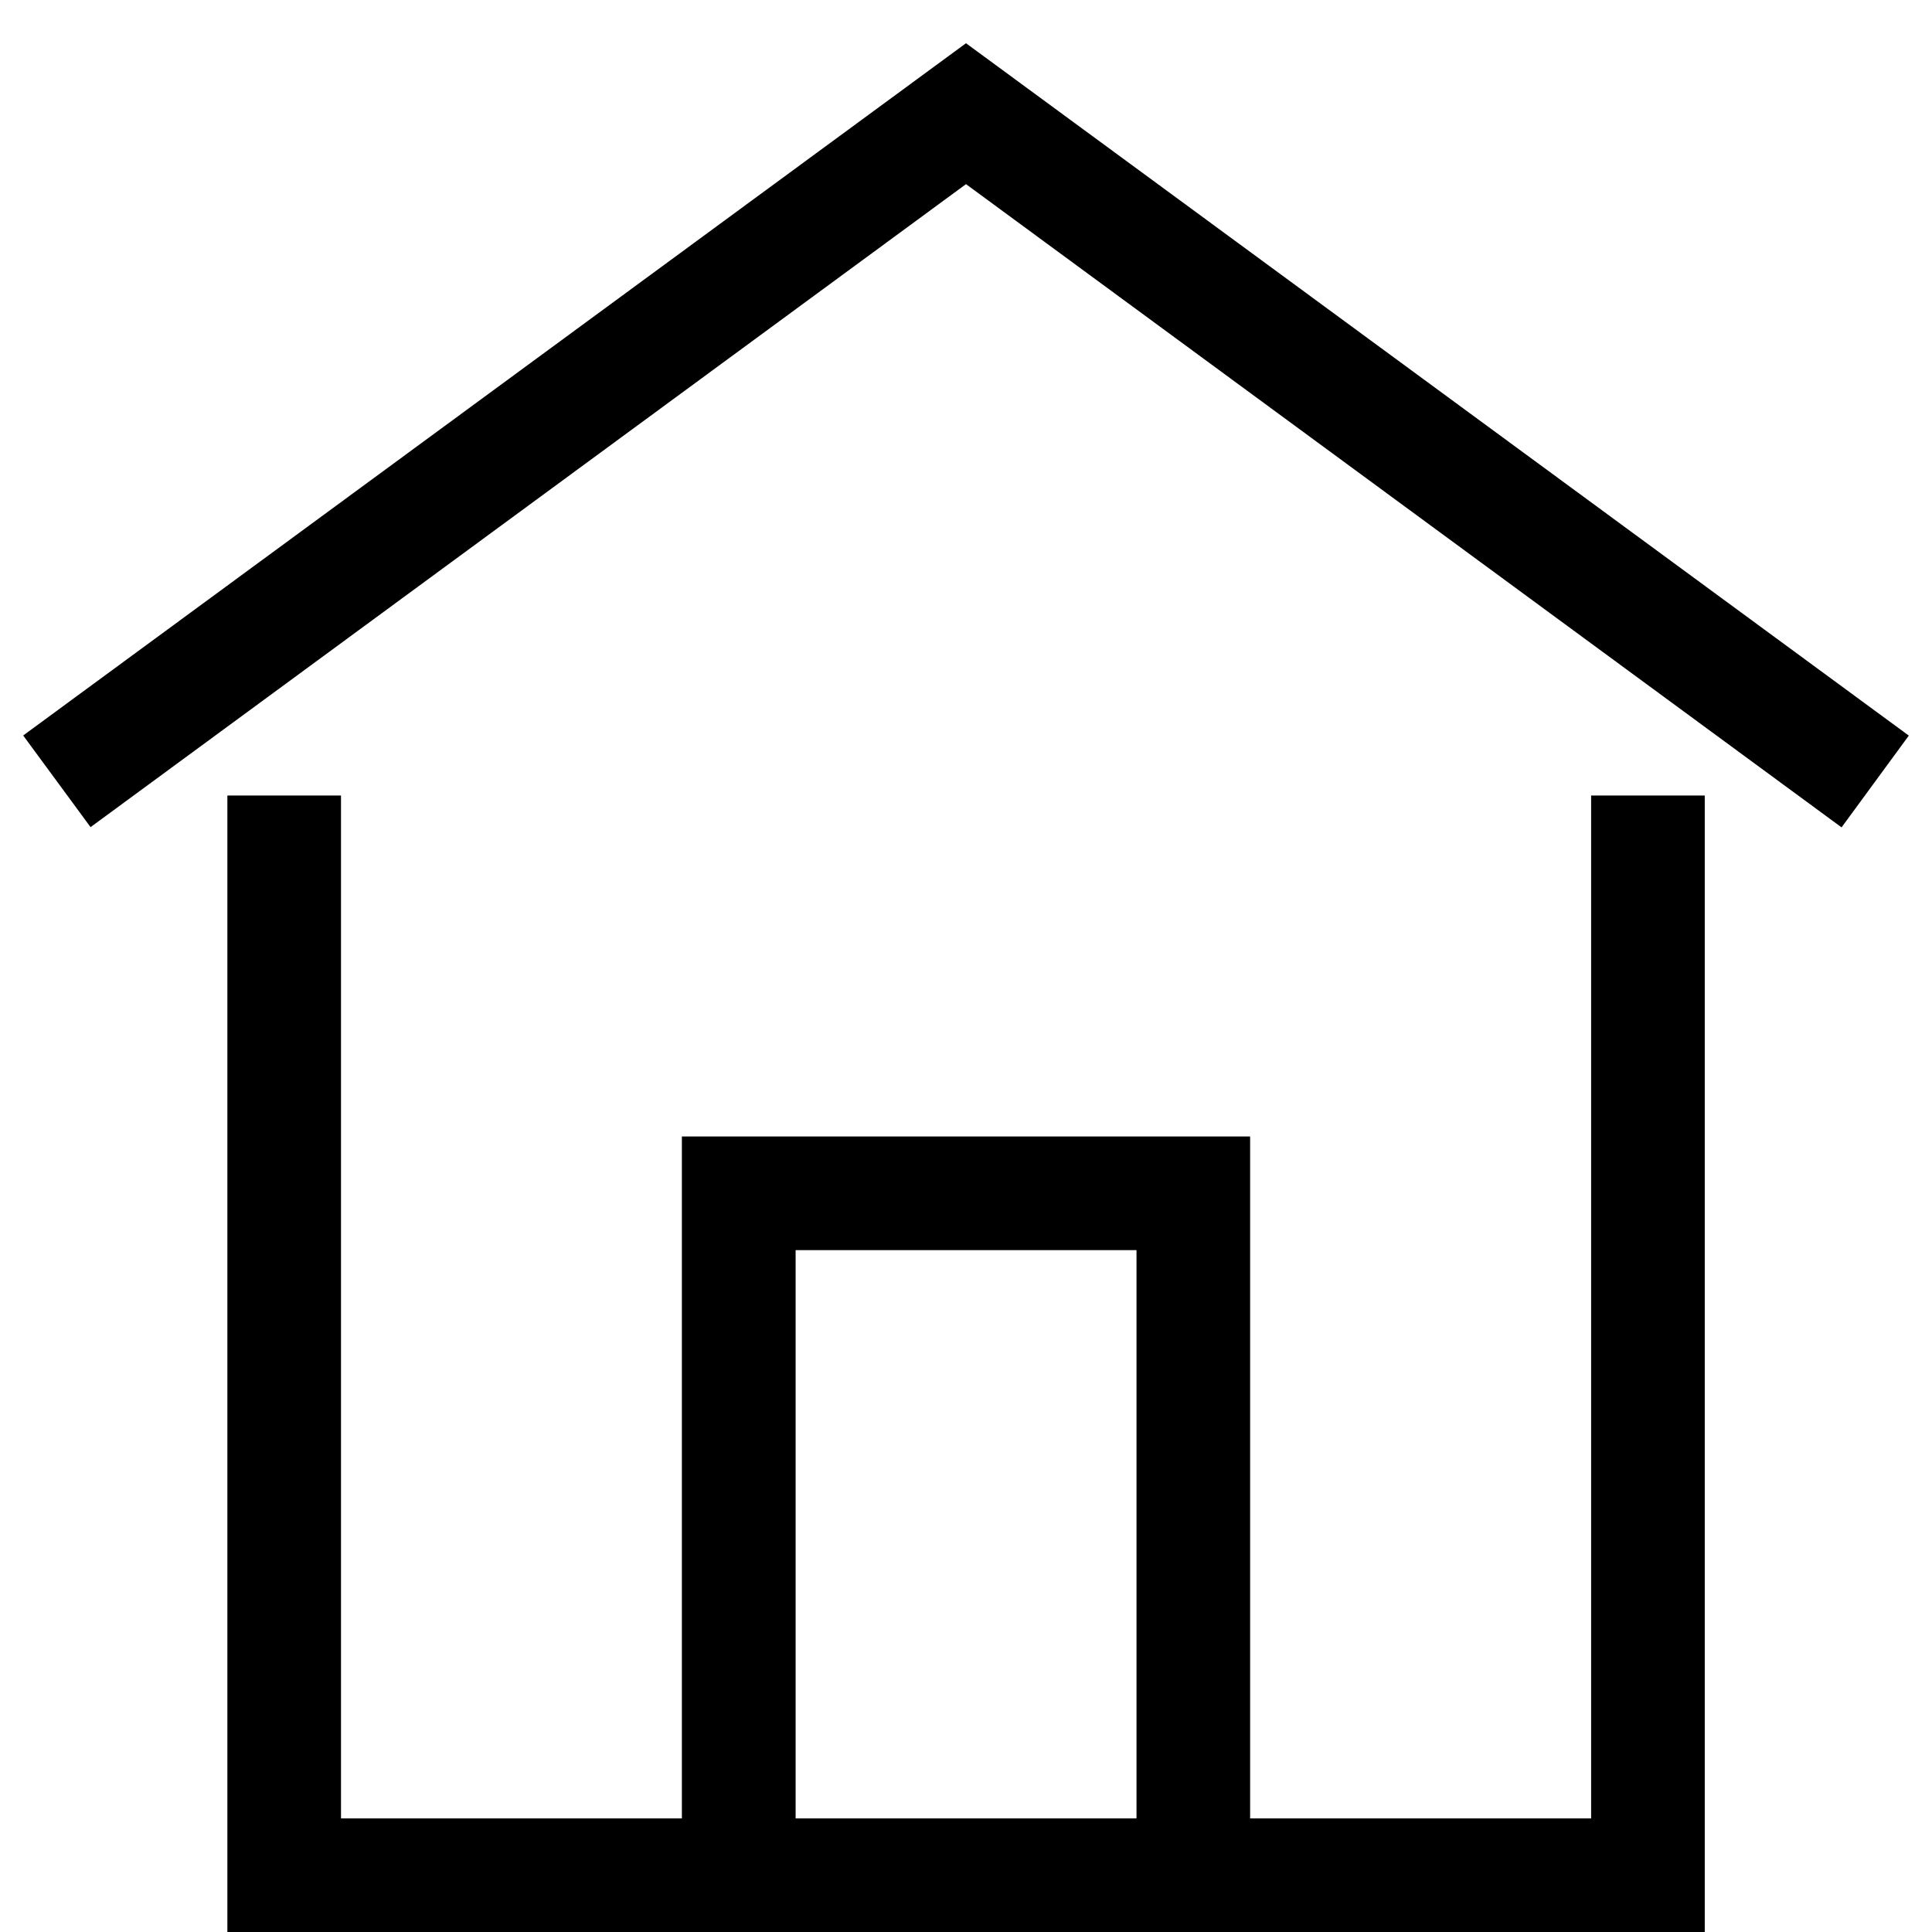
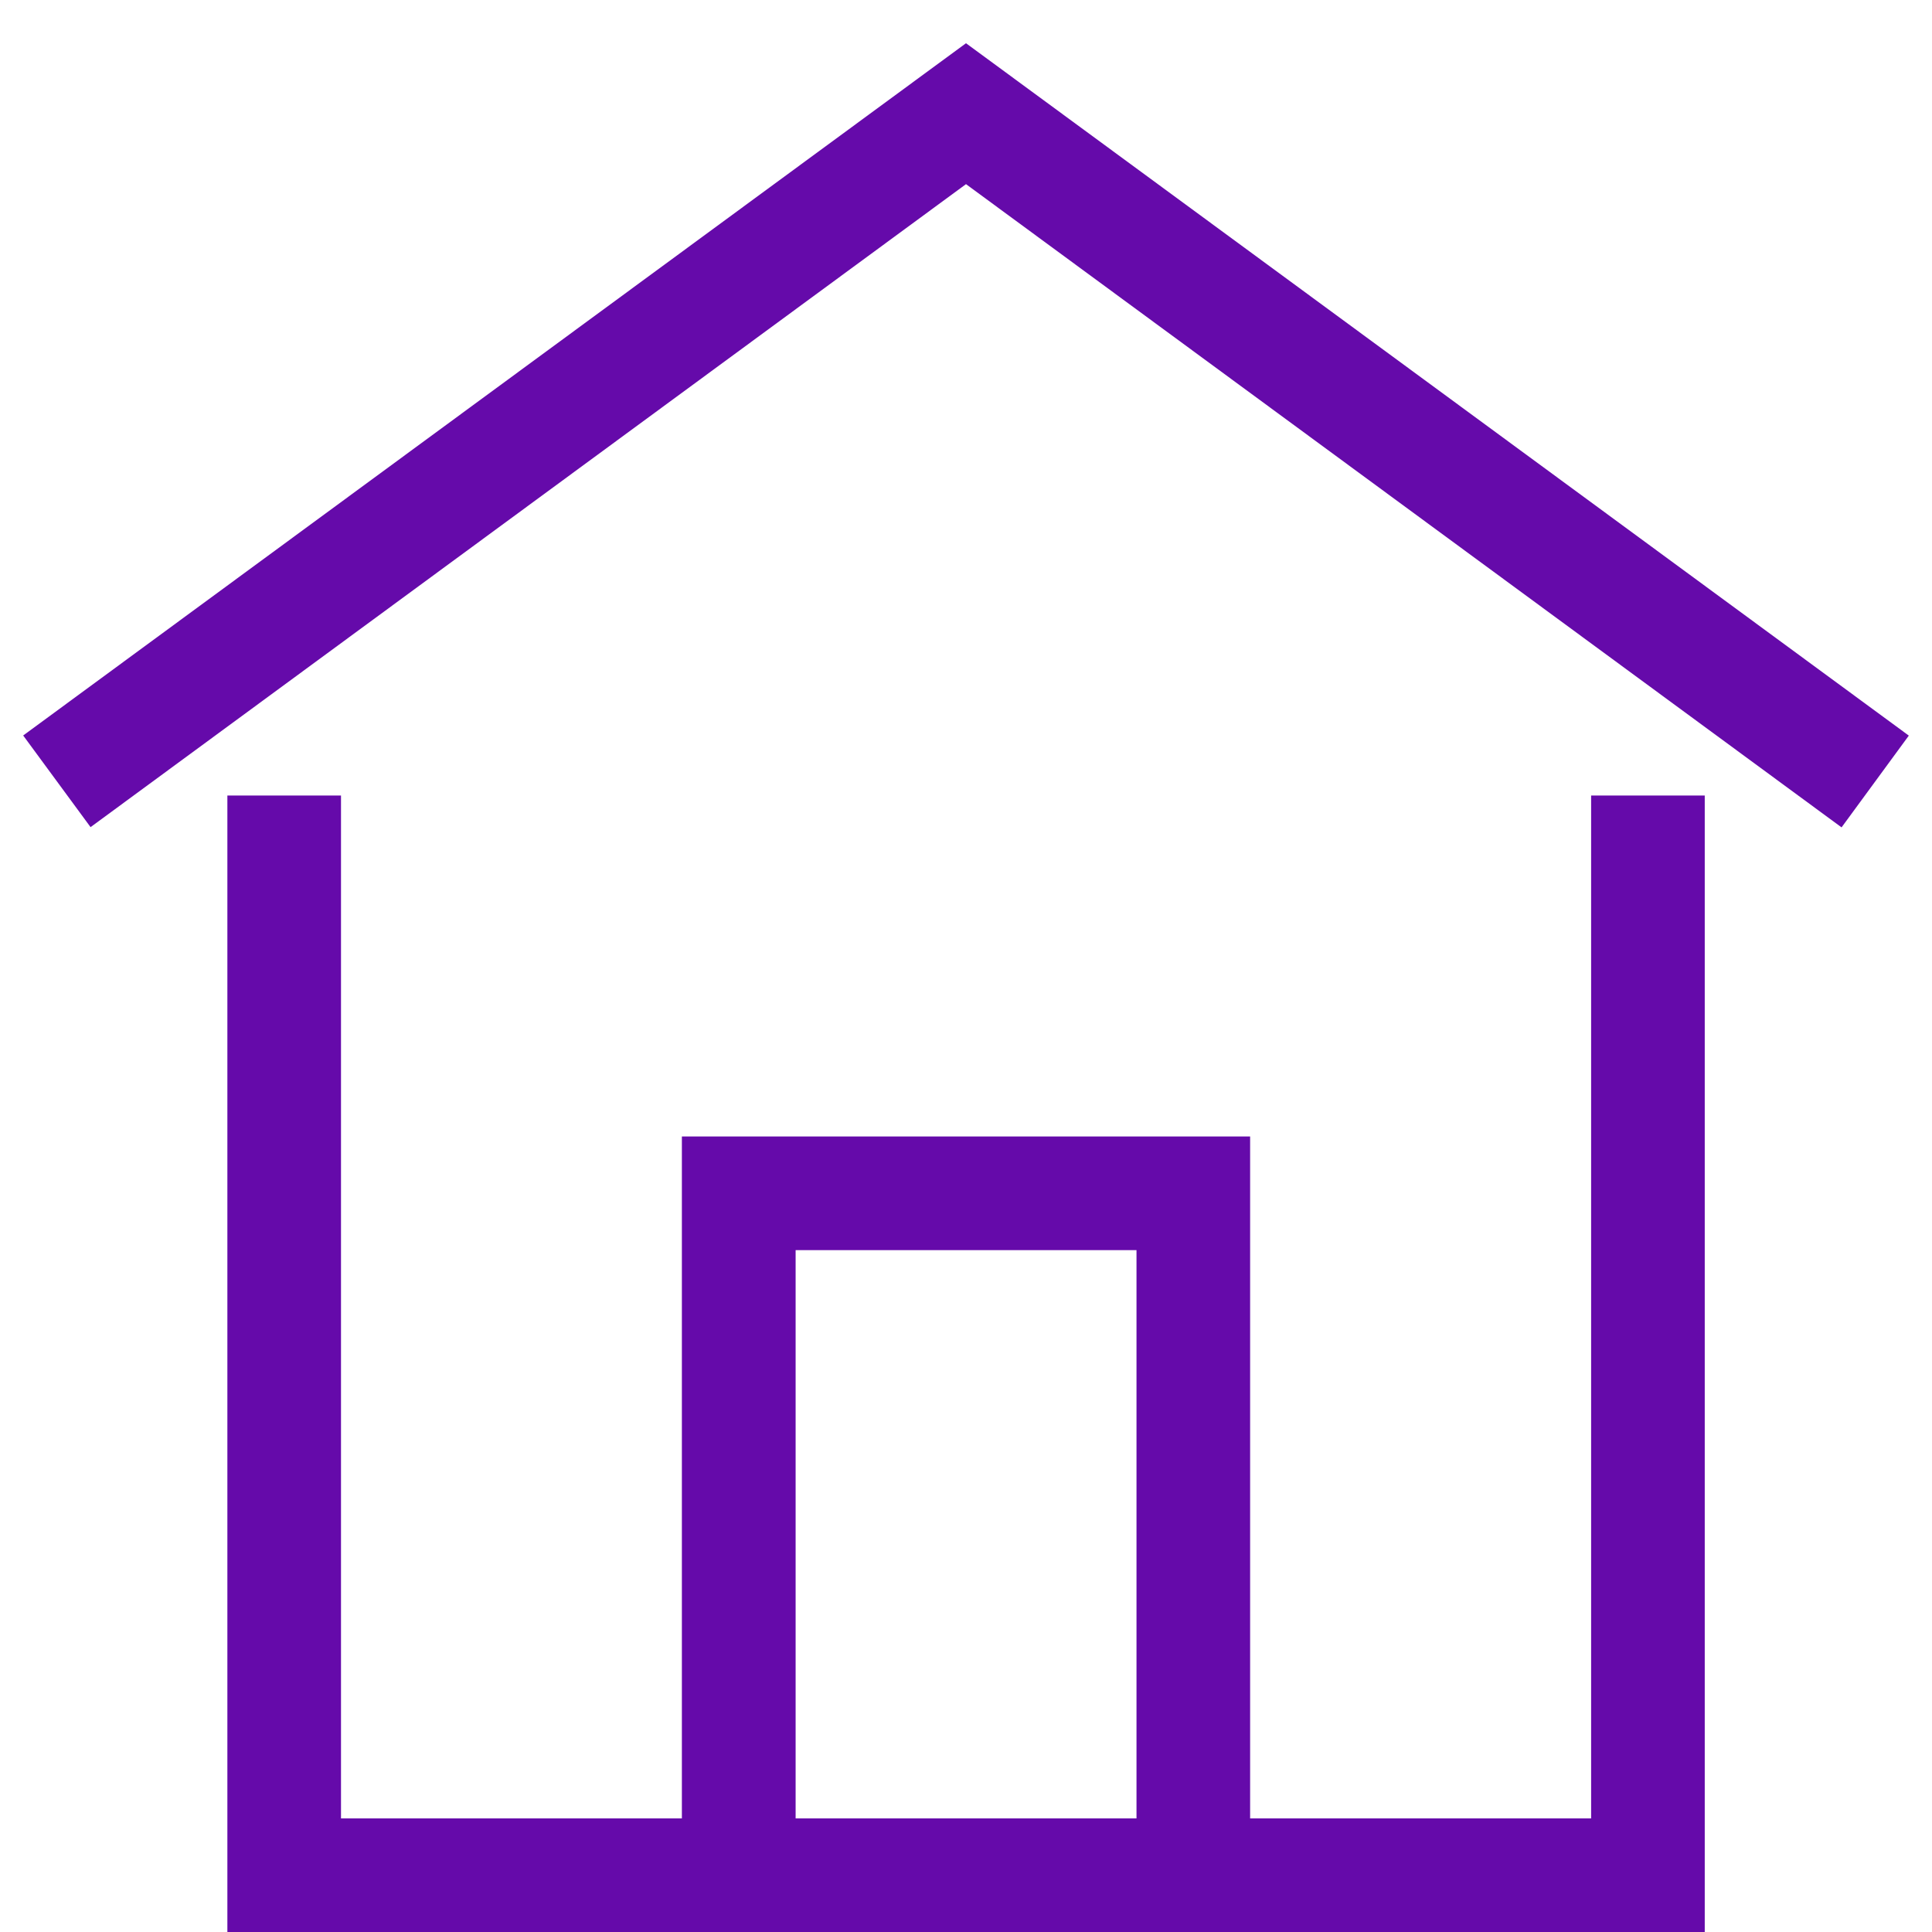
- <svg xmlns="http://www.w3.org/2000/svg" width="16" height="16" viewBox="0 0 16 16" fill="none">
-   <path d="M13.177 15.059H10.353V9.412H5.647V15.059H2.824V6.588H1.883V16H14.118V6.588H13.177V15.059ZM6.589 15.059V10.353H9.412V15.059H6.589ZM15.808 6.092L15.251 6.852L8 1.525L0.75 6.85L0.192 6.091L8 0.358L15.808 6.092Z" fill="black" />
+ <svg xmlns="http://www.w3.org/2000/svg" width="16" height="16" viewBox="0 0 16 16" fill="#650AAA">
+   <path d="M13.177 15.059H10.353V9.412H5.647V15.059H2.824V6.588H1.883V16H14.118V6.588H13.177V15.059ZM6.589 15.059V10.353H9.412V15.059H6.589ZM15.808 6.092L15.251 6.852L8 1.525L0.75 6.85L0.192 6.091L8 0.358L15.808 6.092Z" fill="#650AAA" />
</svg>
